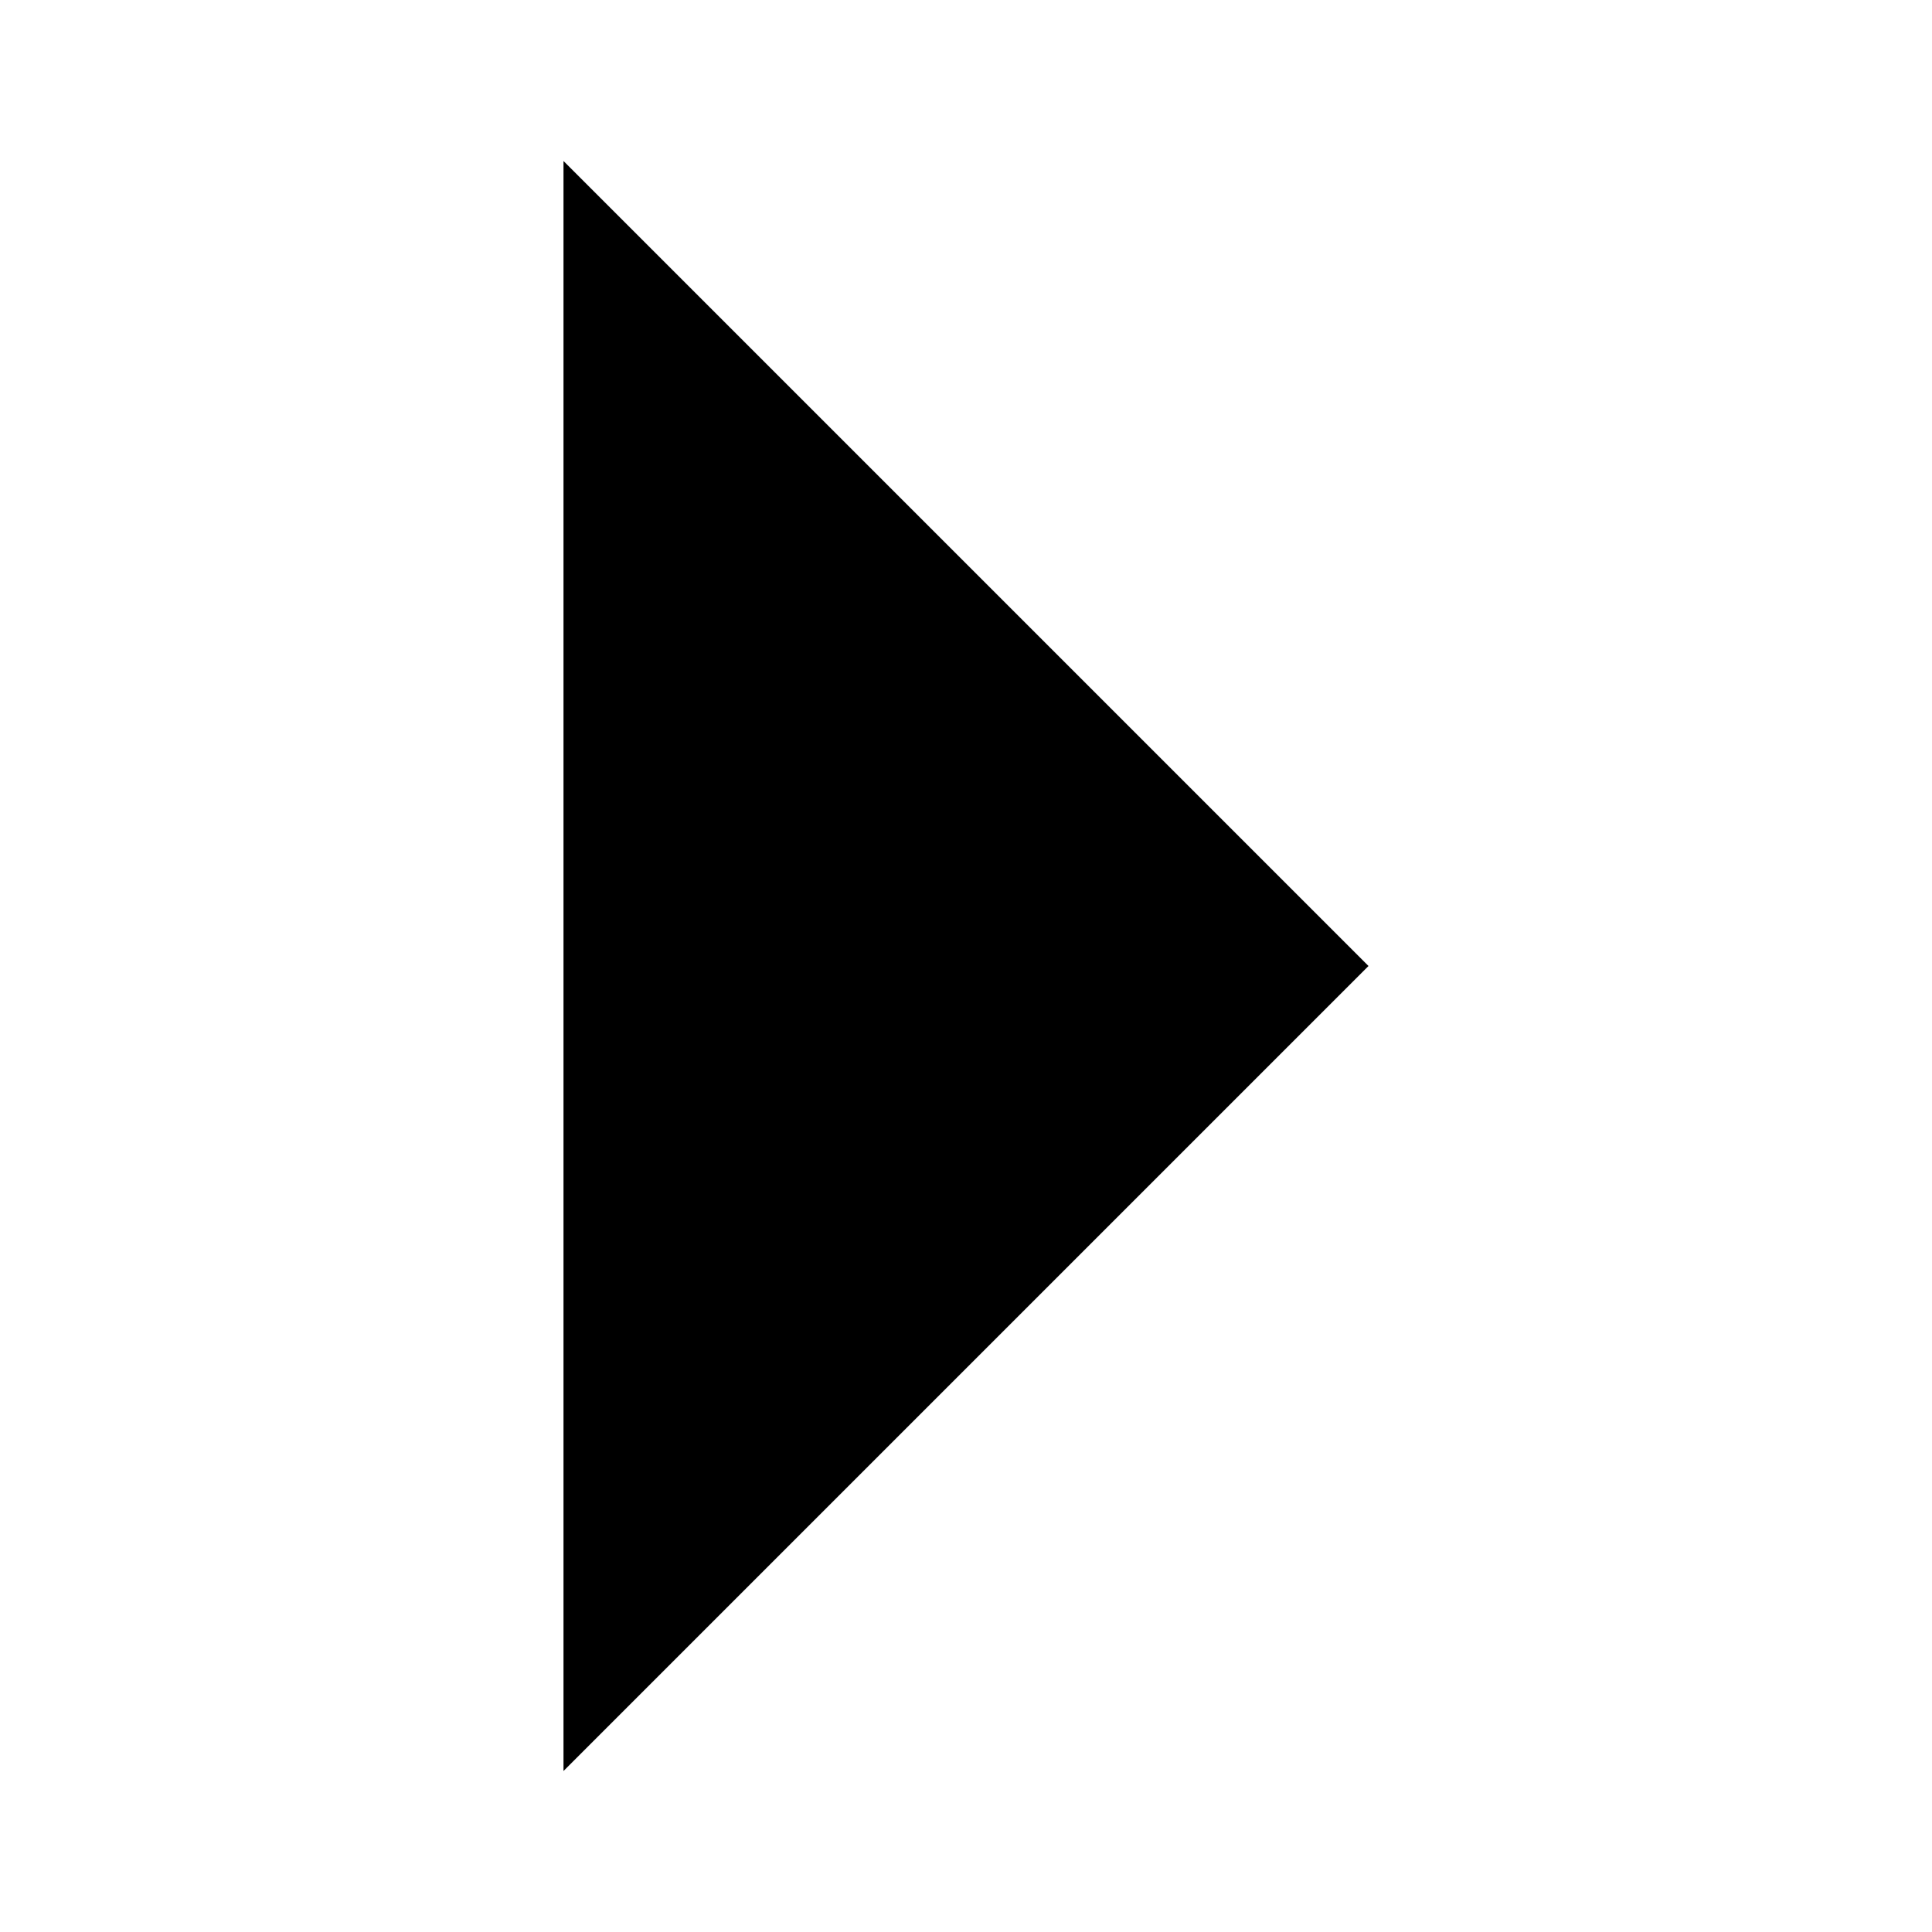
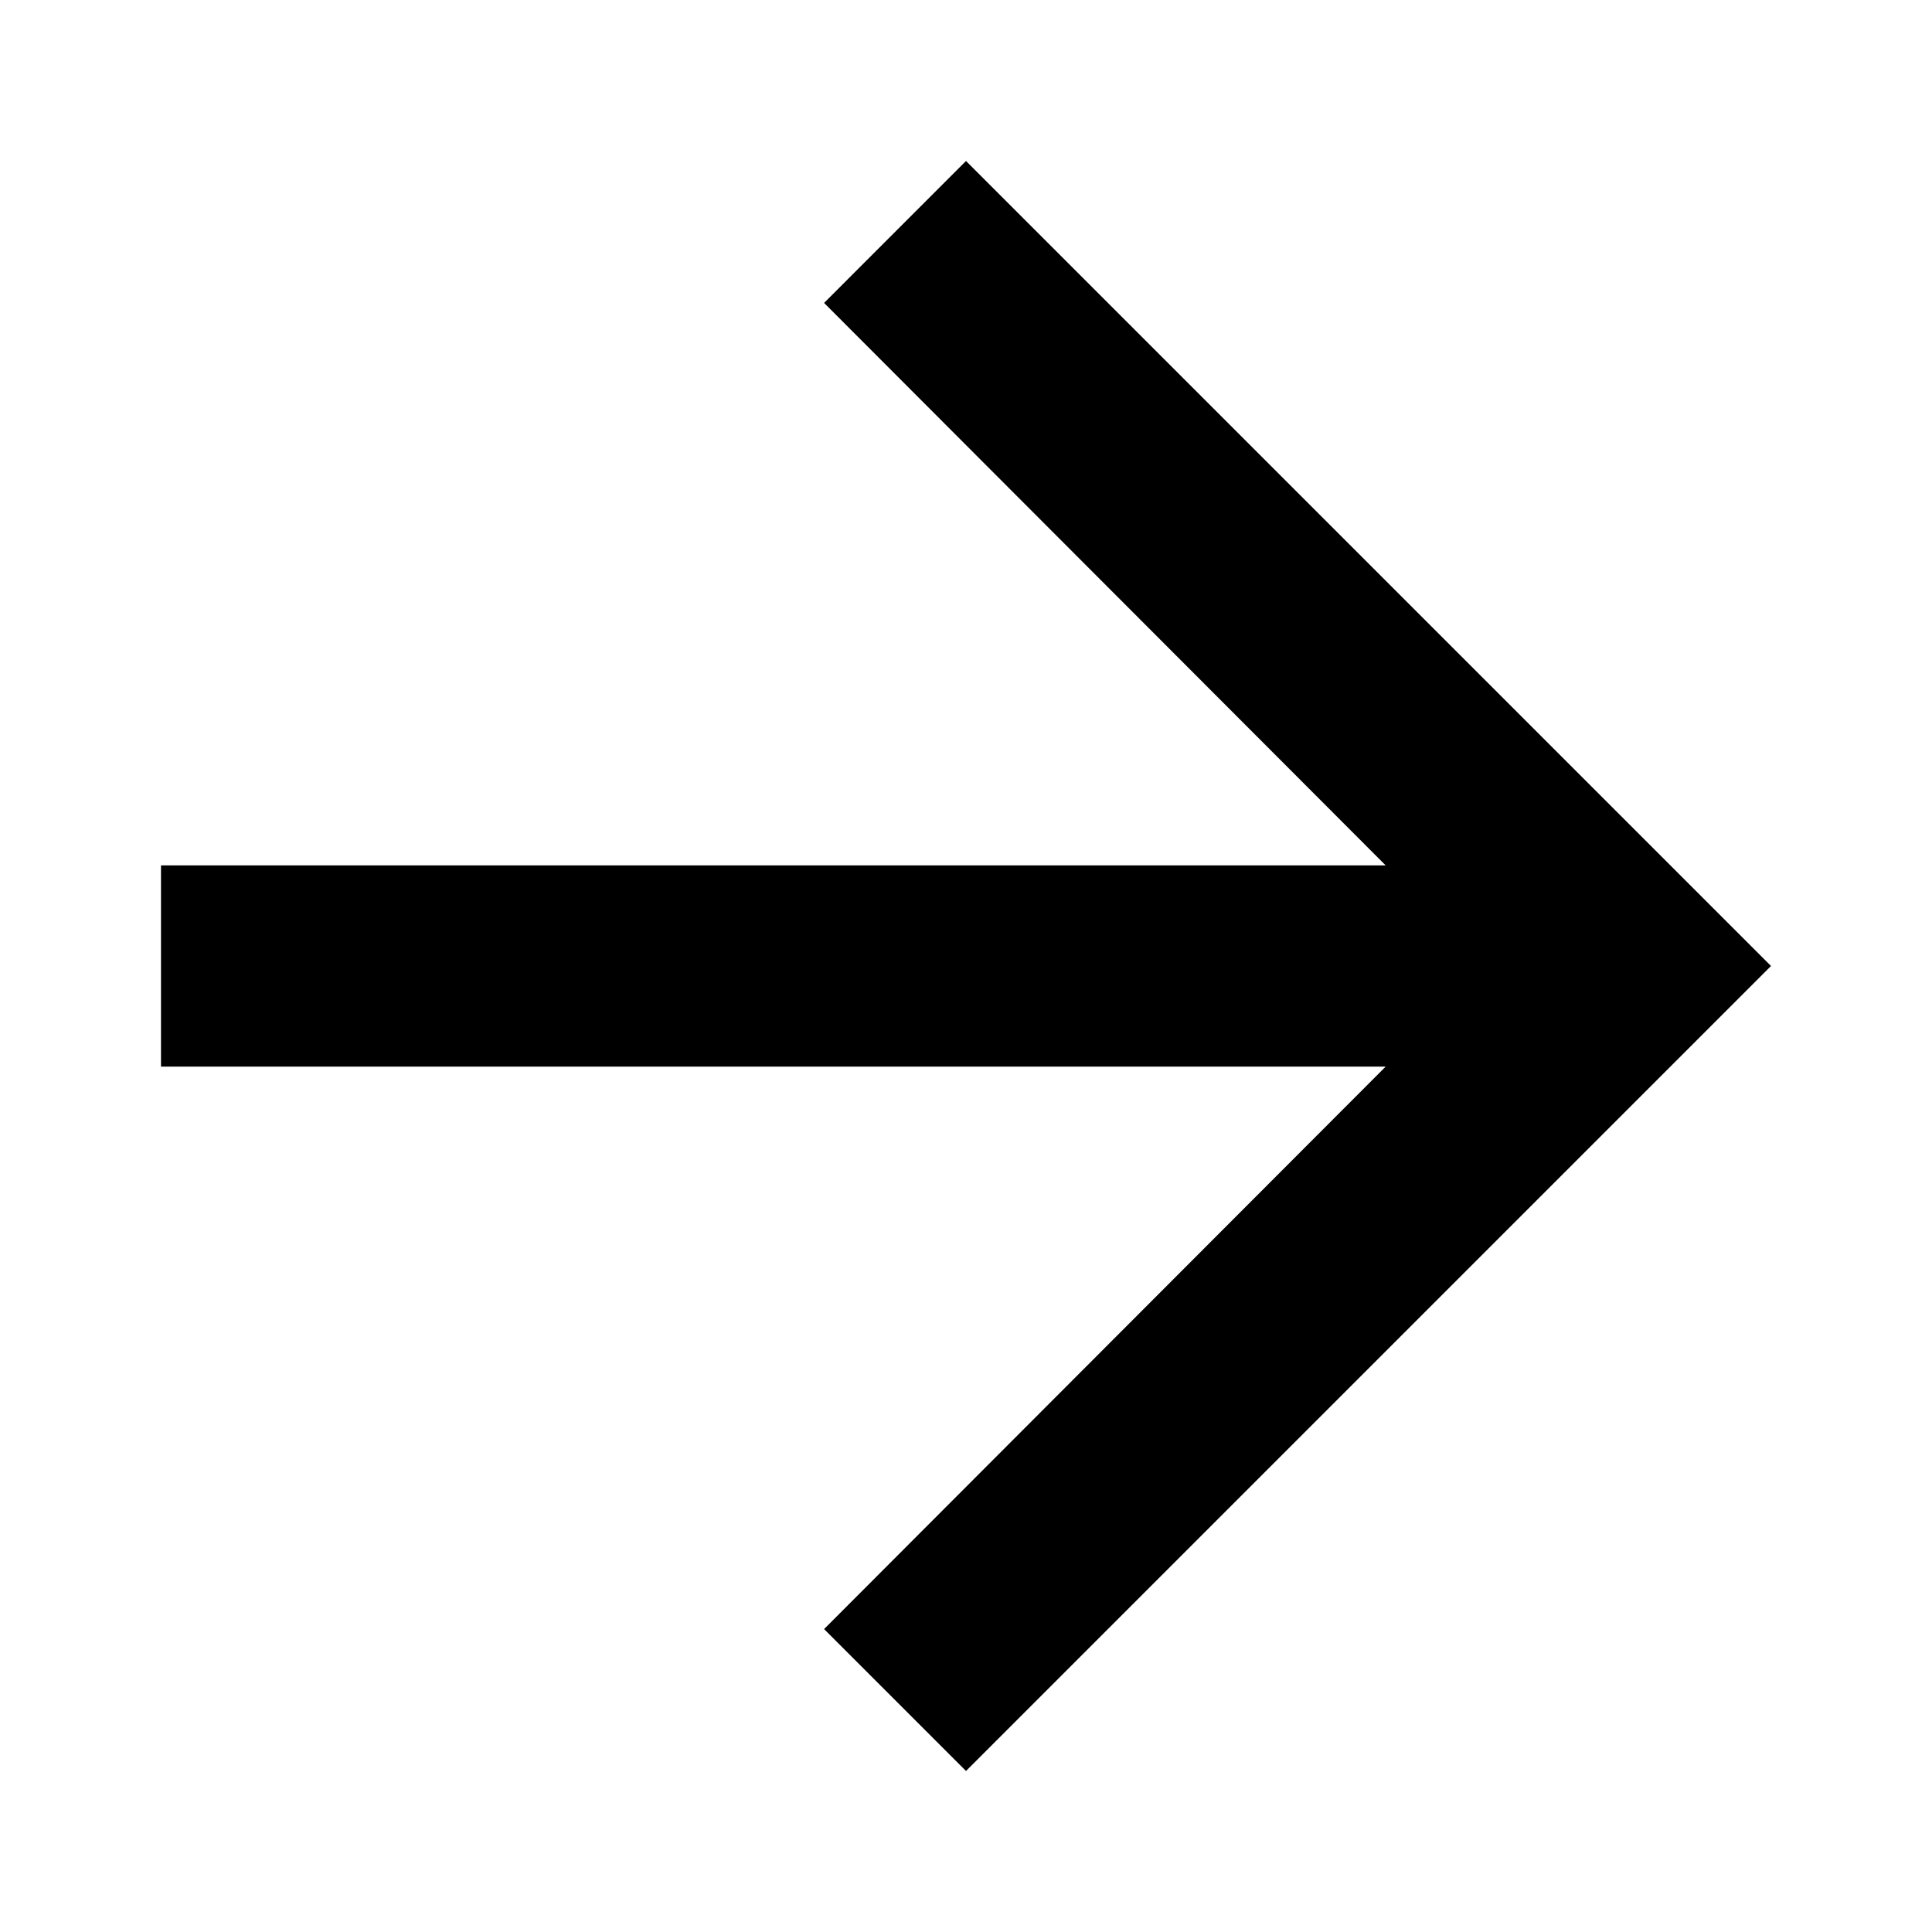
<svg xmlns="http://www.w3.org/2000/svg" version="1.1" x="0px" y="0px" width="24px" height="24px" viewBox="0 0 24 24" enable-background="new 0 0 24 24" xml:space="preserve">
-   <path d="M7,22l10-10L7,2V22z" />
+   <path d="M12,2l-1.763,1.763l6.976,6.987H2v2.5h15.213l-6.976,6.987L12,22l10-10L12,2z" />
</svg>
